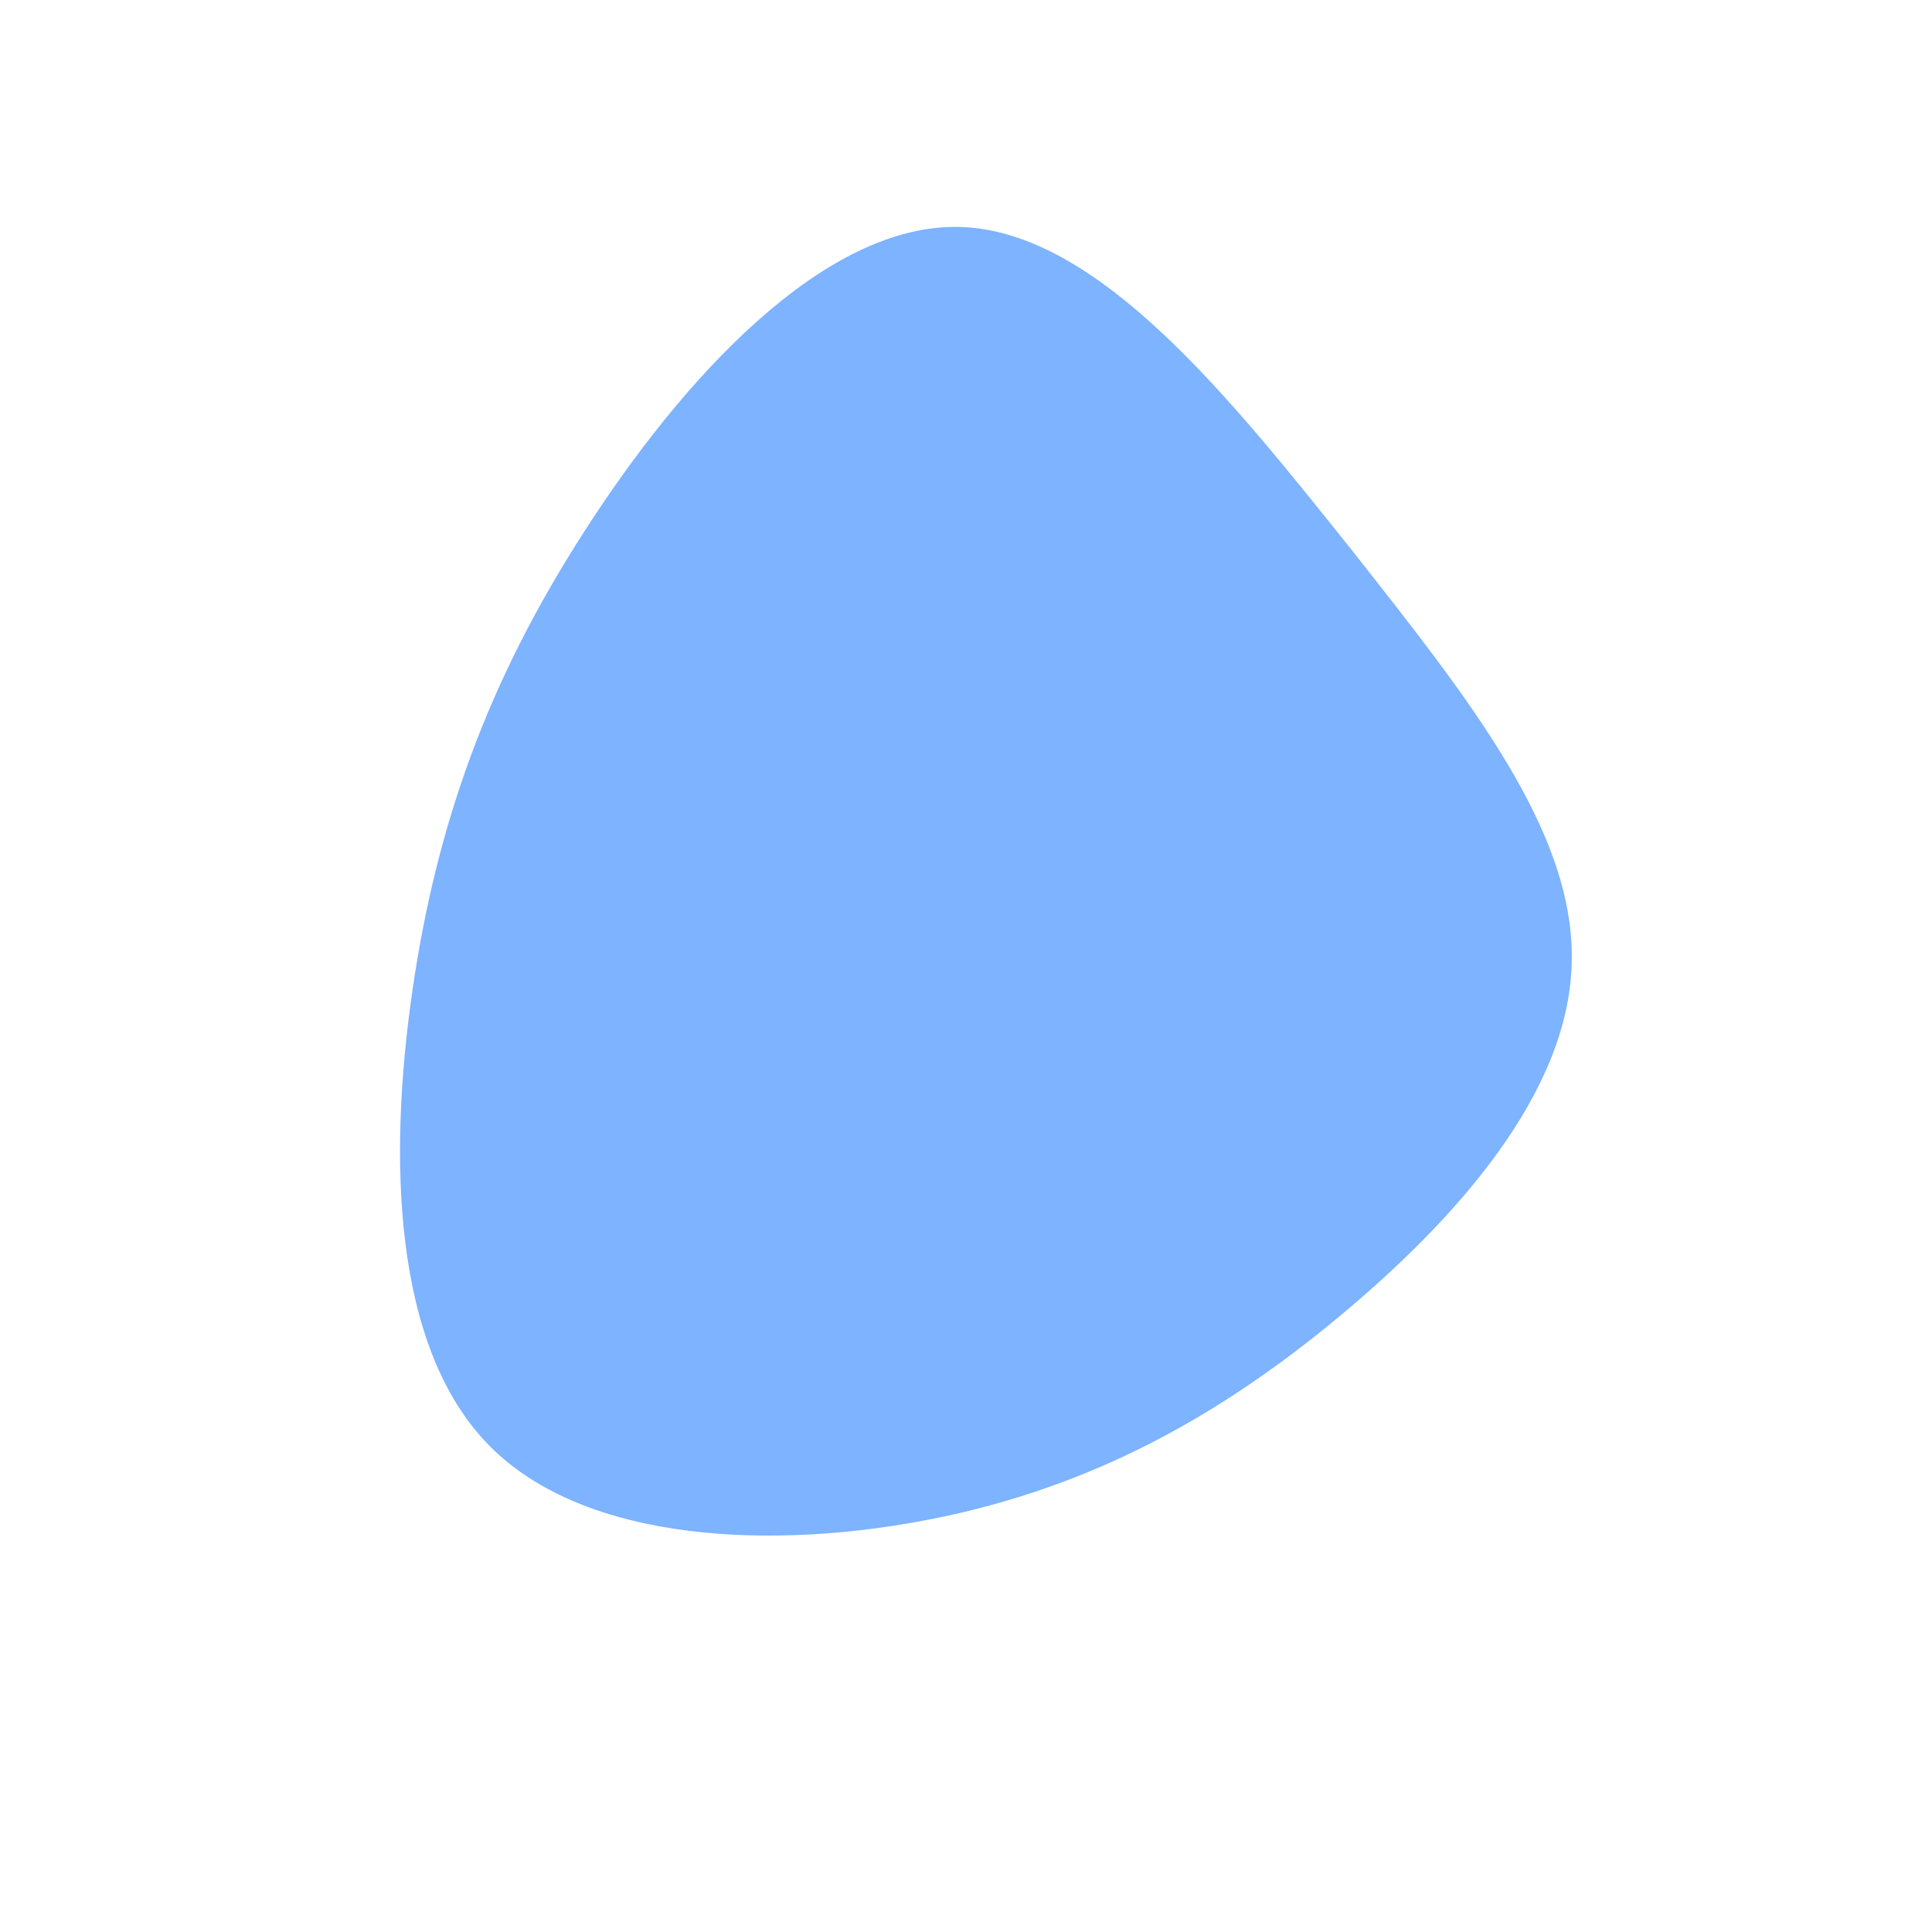
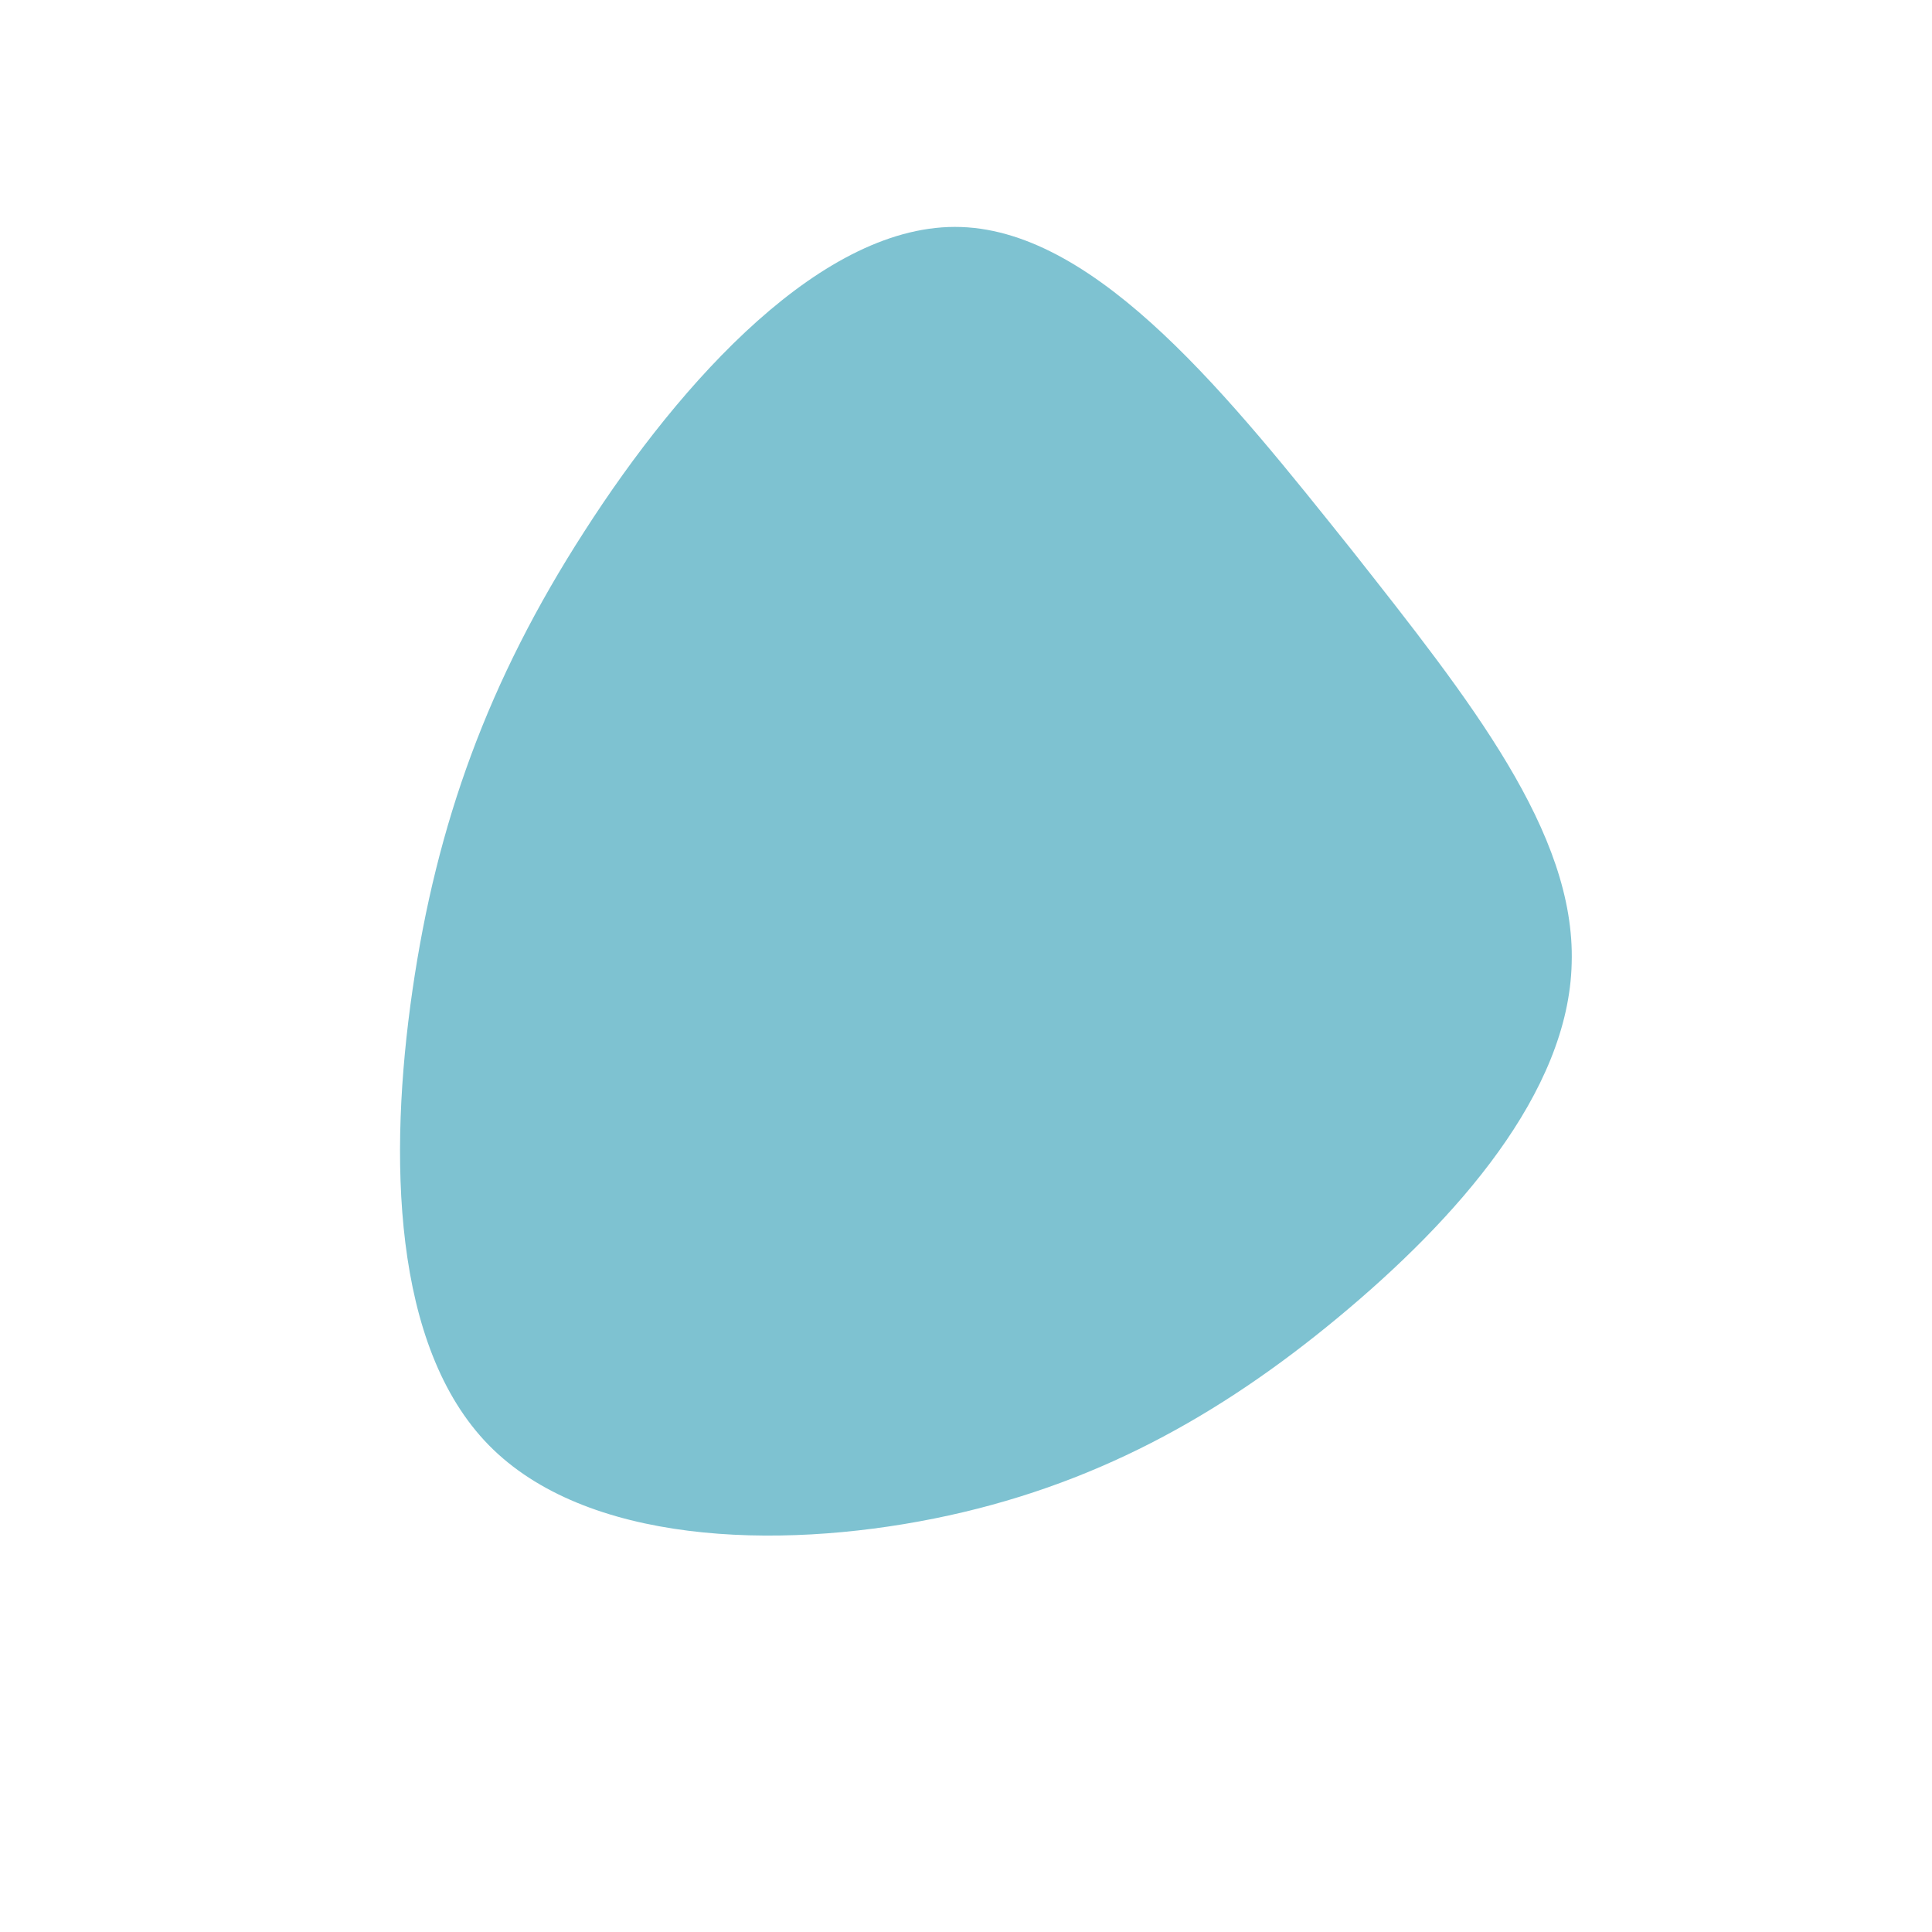
<svg xmlns="http://www.w3.org/2000/svg" viewBox="0 0 200 200">
-   <path fill="#7db3ff" d="M39.9,-43.1C52.2,-27.5,63.1,-13.8,62.7,-0.3C62.4,13.1,50.8,26.2,38.5,36.4C26.2,46.6,13.1,53.9,-3.3,57.2C-19.7,60.5,-39.4,59.8,-49.4,49.6C-59.4,39.4,-59.8,19.7,-57.3,2.5C-54.8,-14.7,-49.5,-29.5,-39.5,-45C-29.5,-60.6,-14.7,-77,-0.5,-76.5C13.8,-76,27.5,-58.6,39.9,-43.1Z" transform="translate(100 100)" />
+   <path fill="#7ec2d1" d="M39.9,-43.1C52.2,-27.5,63.1,-13.8,62.7,-0.3C62.4,13.1,50.8,26.2,38.5,36.4C26.2,46.6,13.1,53.9,-3.3,57.2C-19.7,60.5,-39.4,59.8,-49.4,49.6C-59.4,39.4,-59.8,19.7,-57.3,2.5C-54.8,-14.7,-49.5,-29.5,-39.5,-45C-29.5,-60.6,-14.7,-77,-0.5,-76.5C13.8,-76,27.5,-58.6,39.9,-43.1Z" transform="translate(100 100)" />
</svg>
